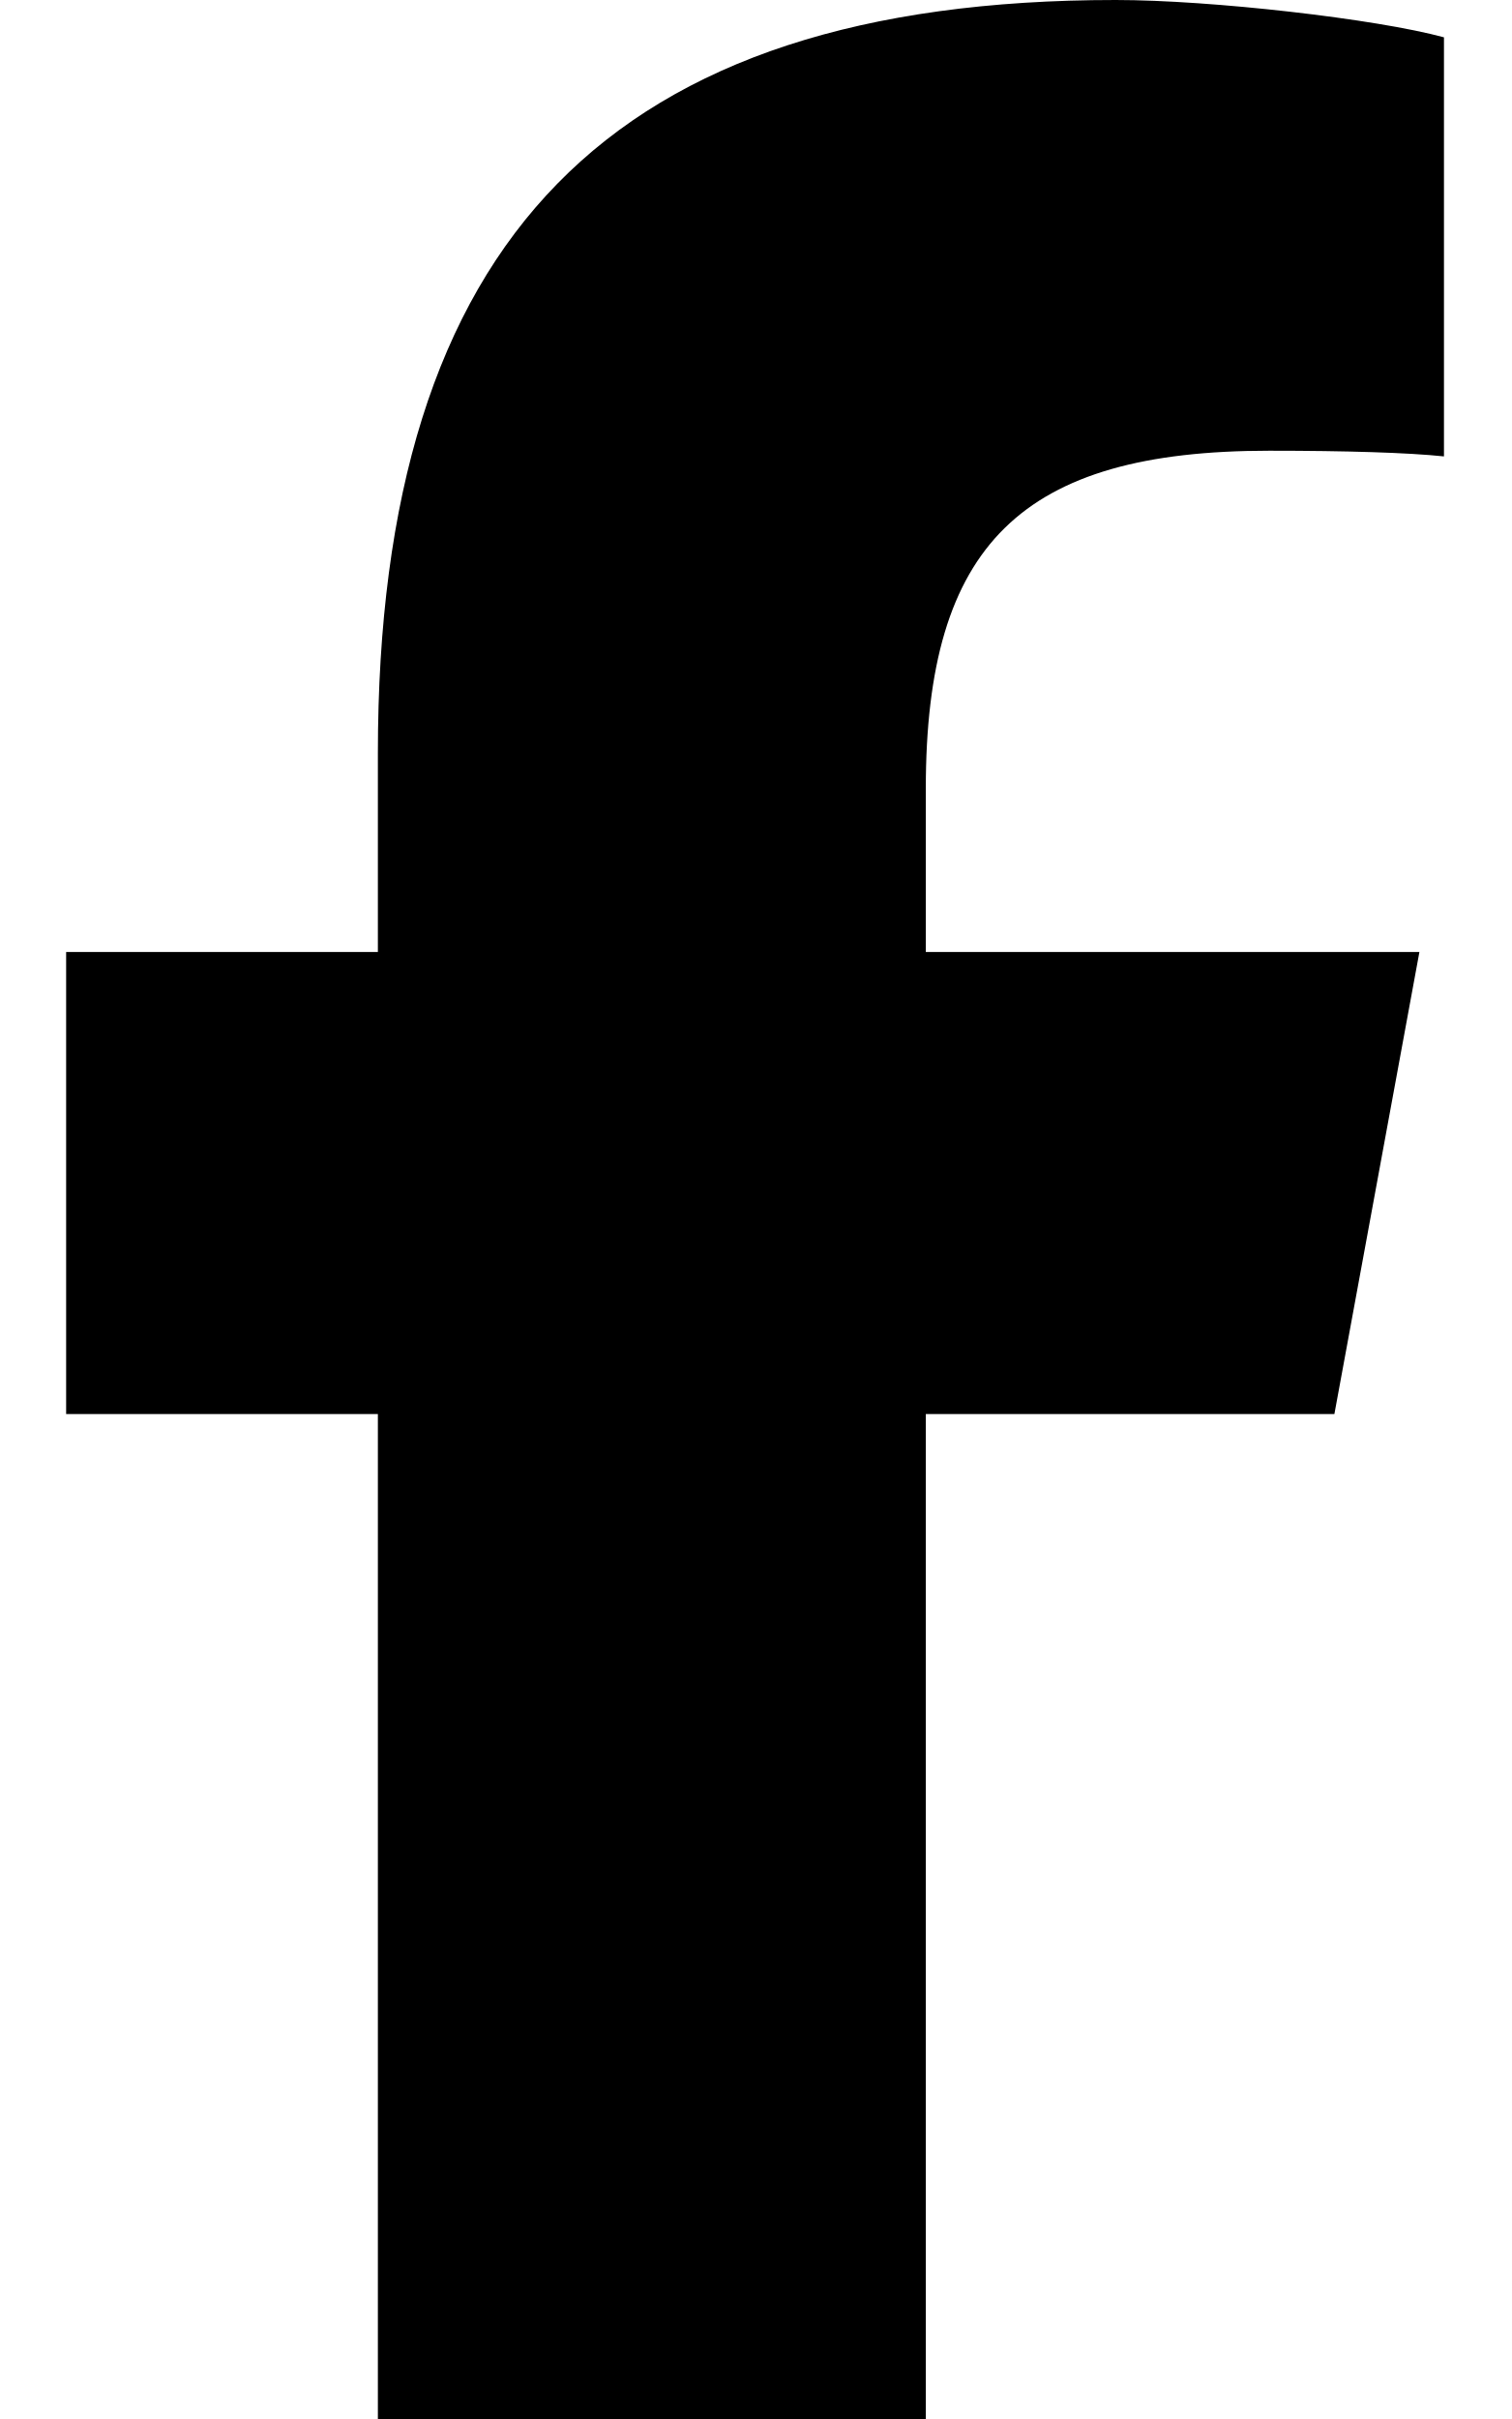
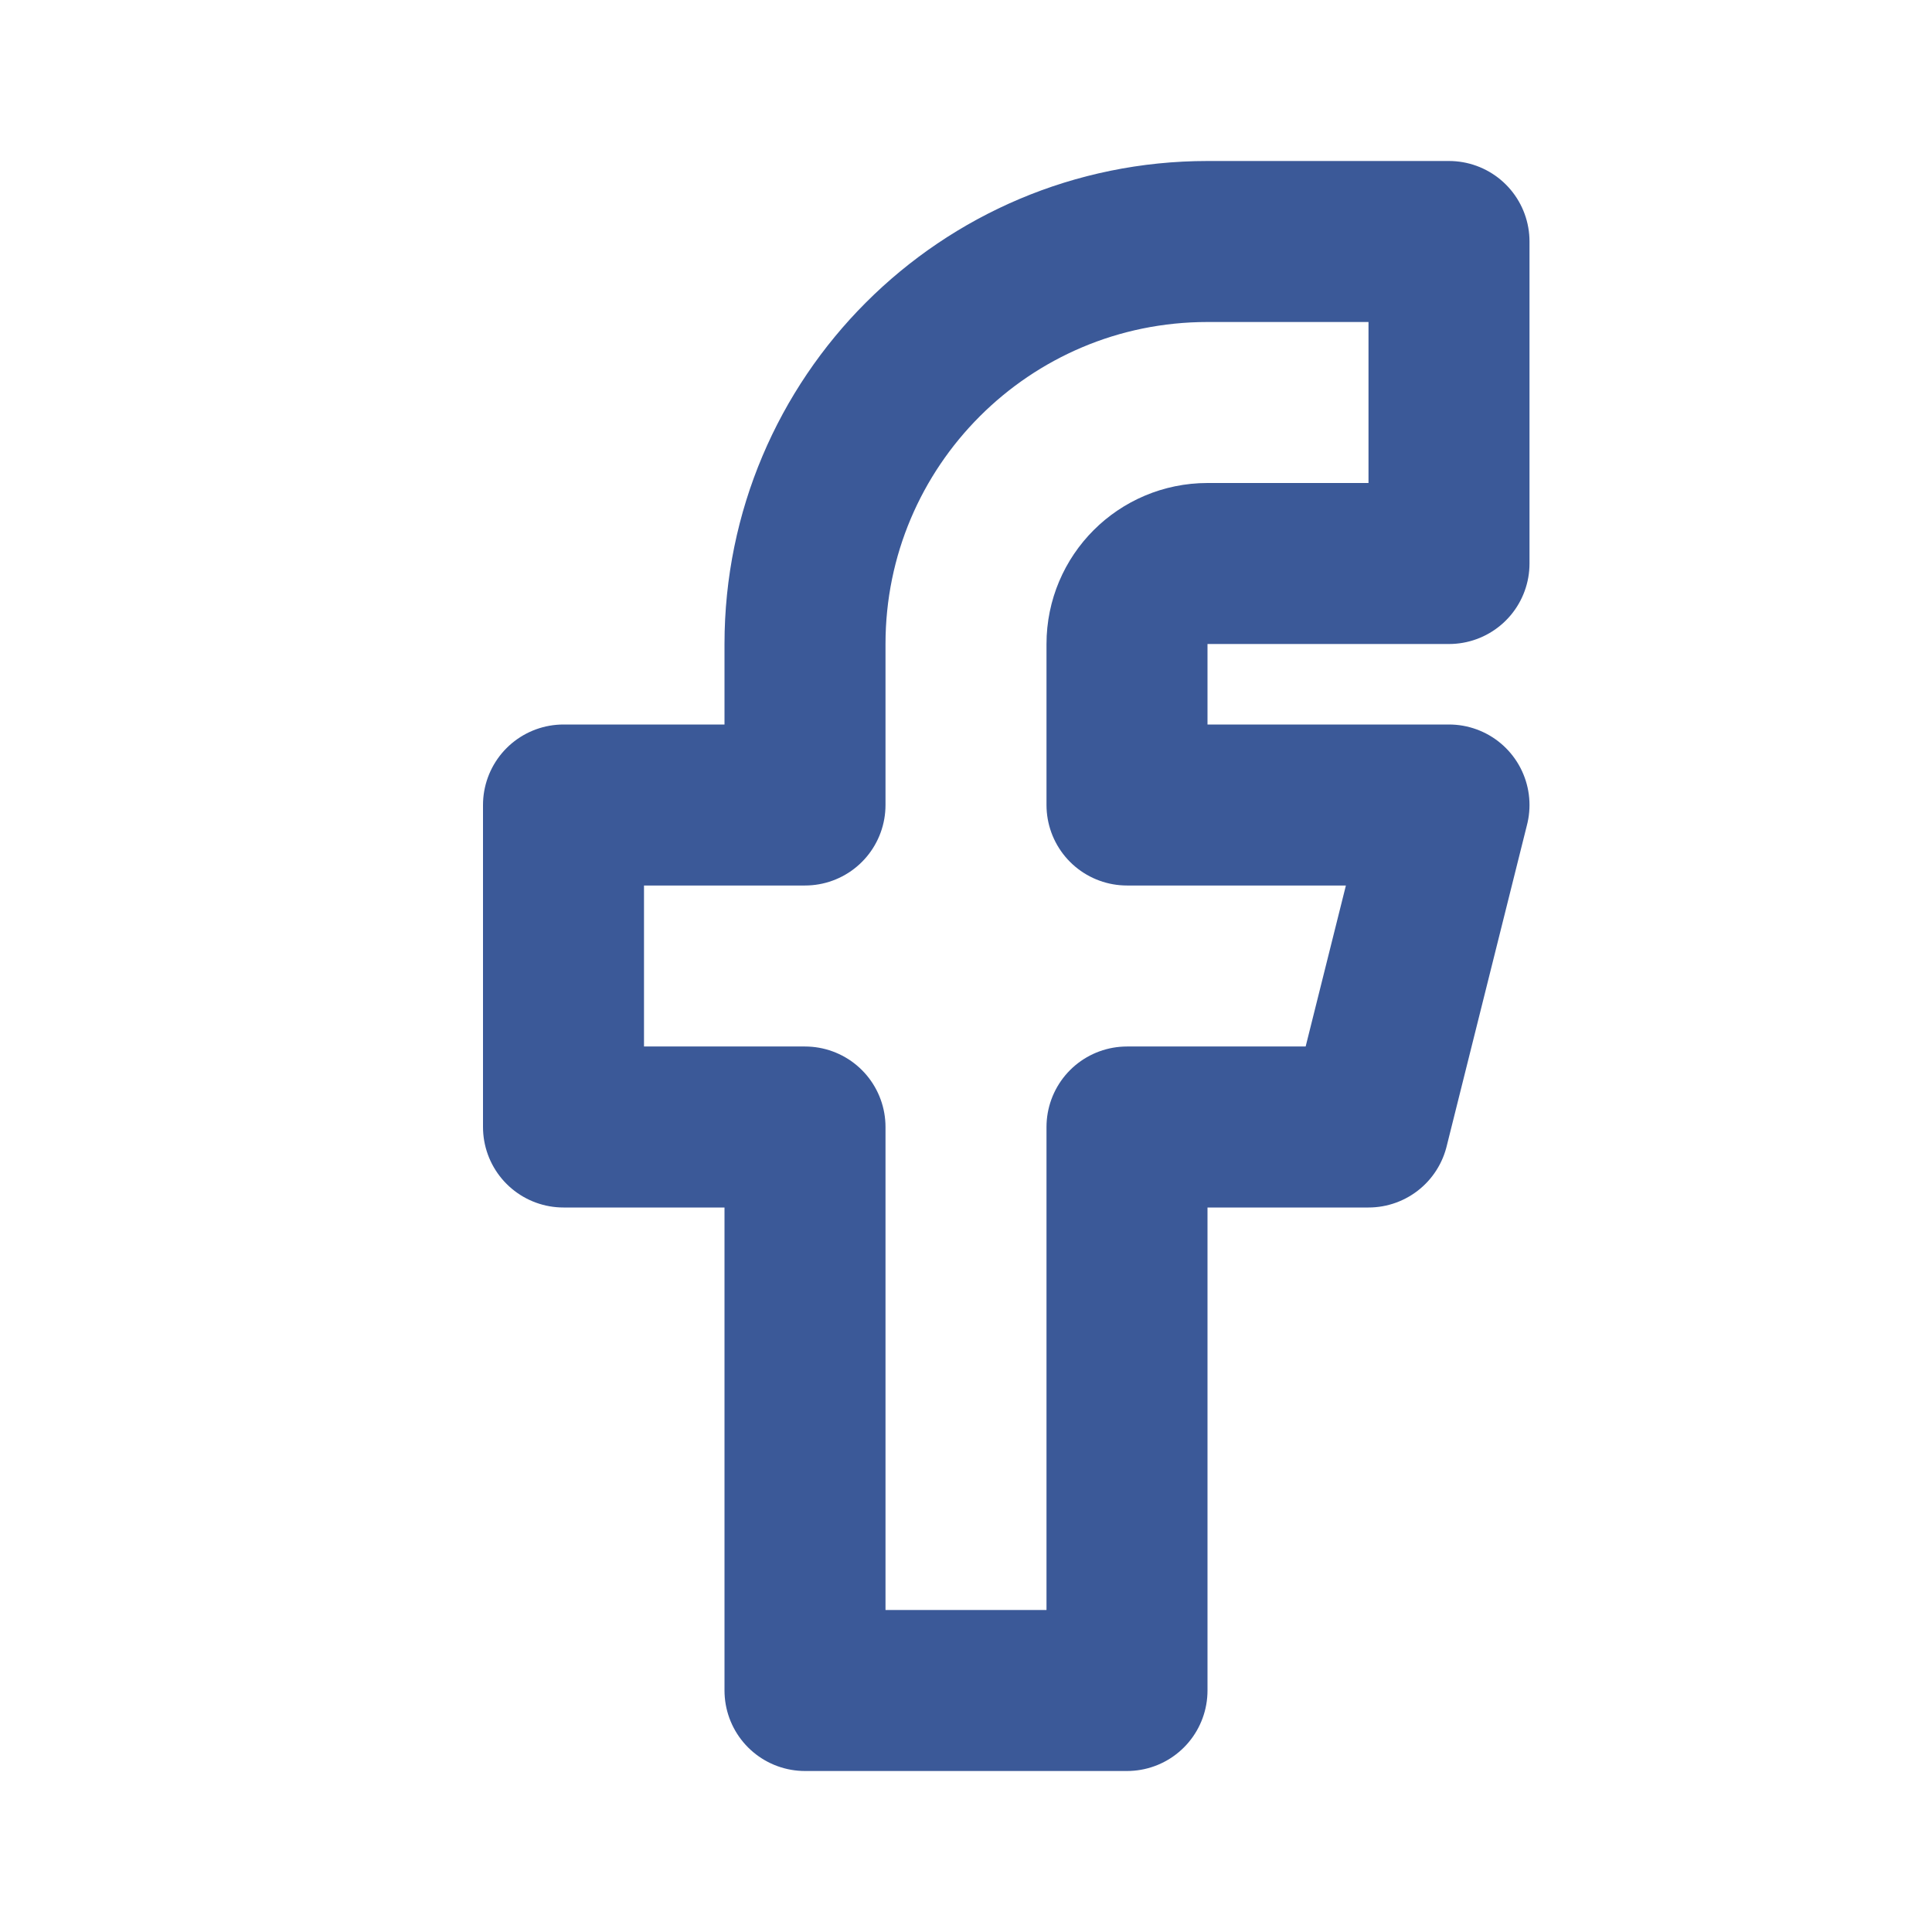
- <svg xmlns="http://www.w3.org/2000/svg" viewBox="0 0 320 512">
-   <path d="M80 299.3V512H196V299.3h86.5l18-97.8H196V166.9c0-51.7 20.3-71.5 72.7-71.5c16.3 0 29.4 .4 37 1.2V7.9C291.4 4 256.4 0 236.2 0C129.3 0 80 50.5 80 159.4v42.1H14v97.8H80z" />
+ <svg xmlns="http://www.w3.org/2000/svg" width="24" height="24" viewBox="0 0 24 24" fill="none" stroke="#3b5998" stroke-width="2" stroke-linecap="round" stroke-linejoin="round" class="icon icon-tabler icons-tabler-outline icon-tabler-brand-facebook">
+   <path stroke="none" d="M0 0h24v24H0z" fill="none" />
+   <path d="M7 10v4h3v7h4v-7h3l1 -4h-4v-2a1 1 0 0 1 1 -1h3v-4h-3a5 5 0 0 0 -5 5v2h-3" />
</svg>
